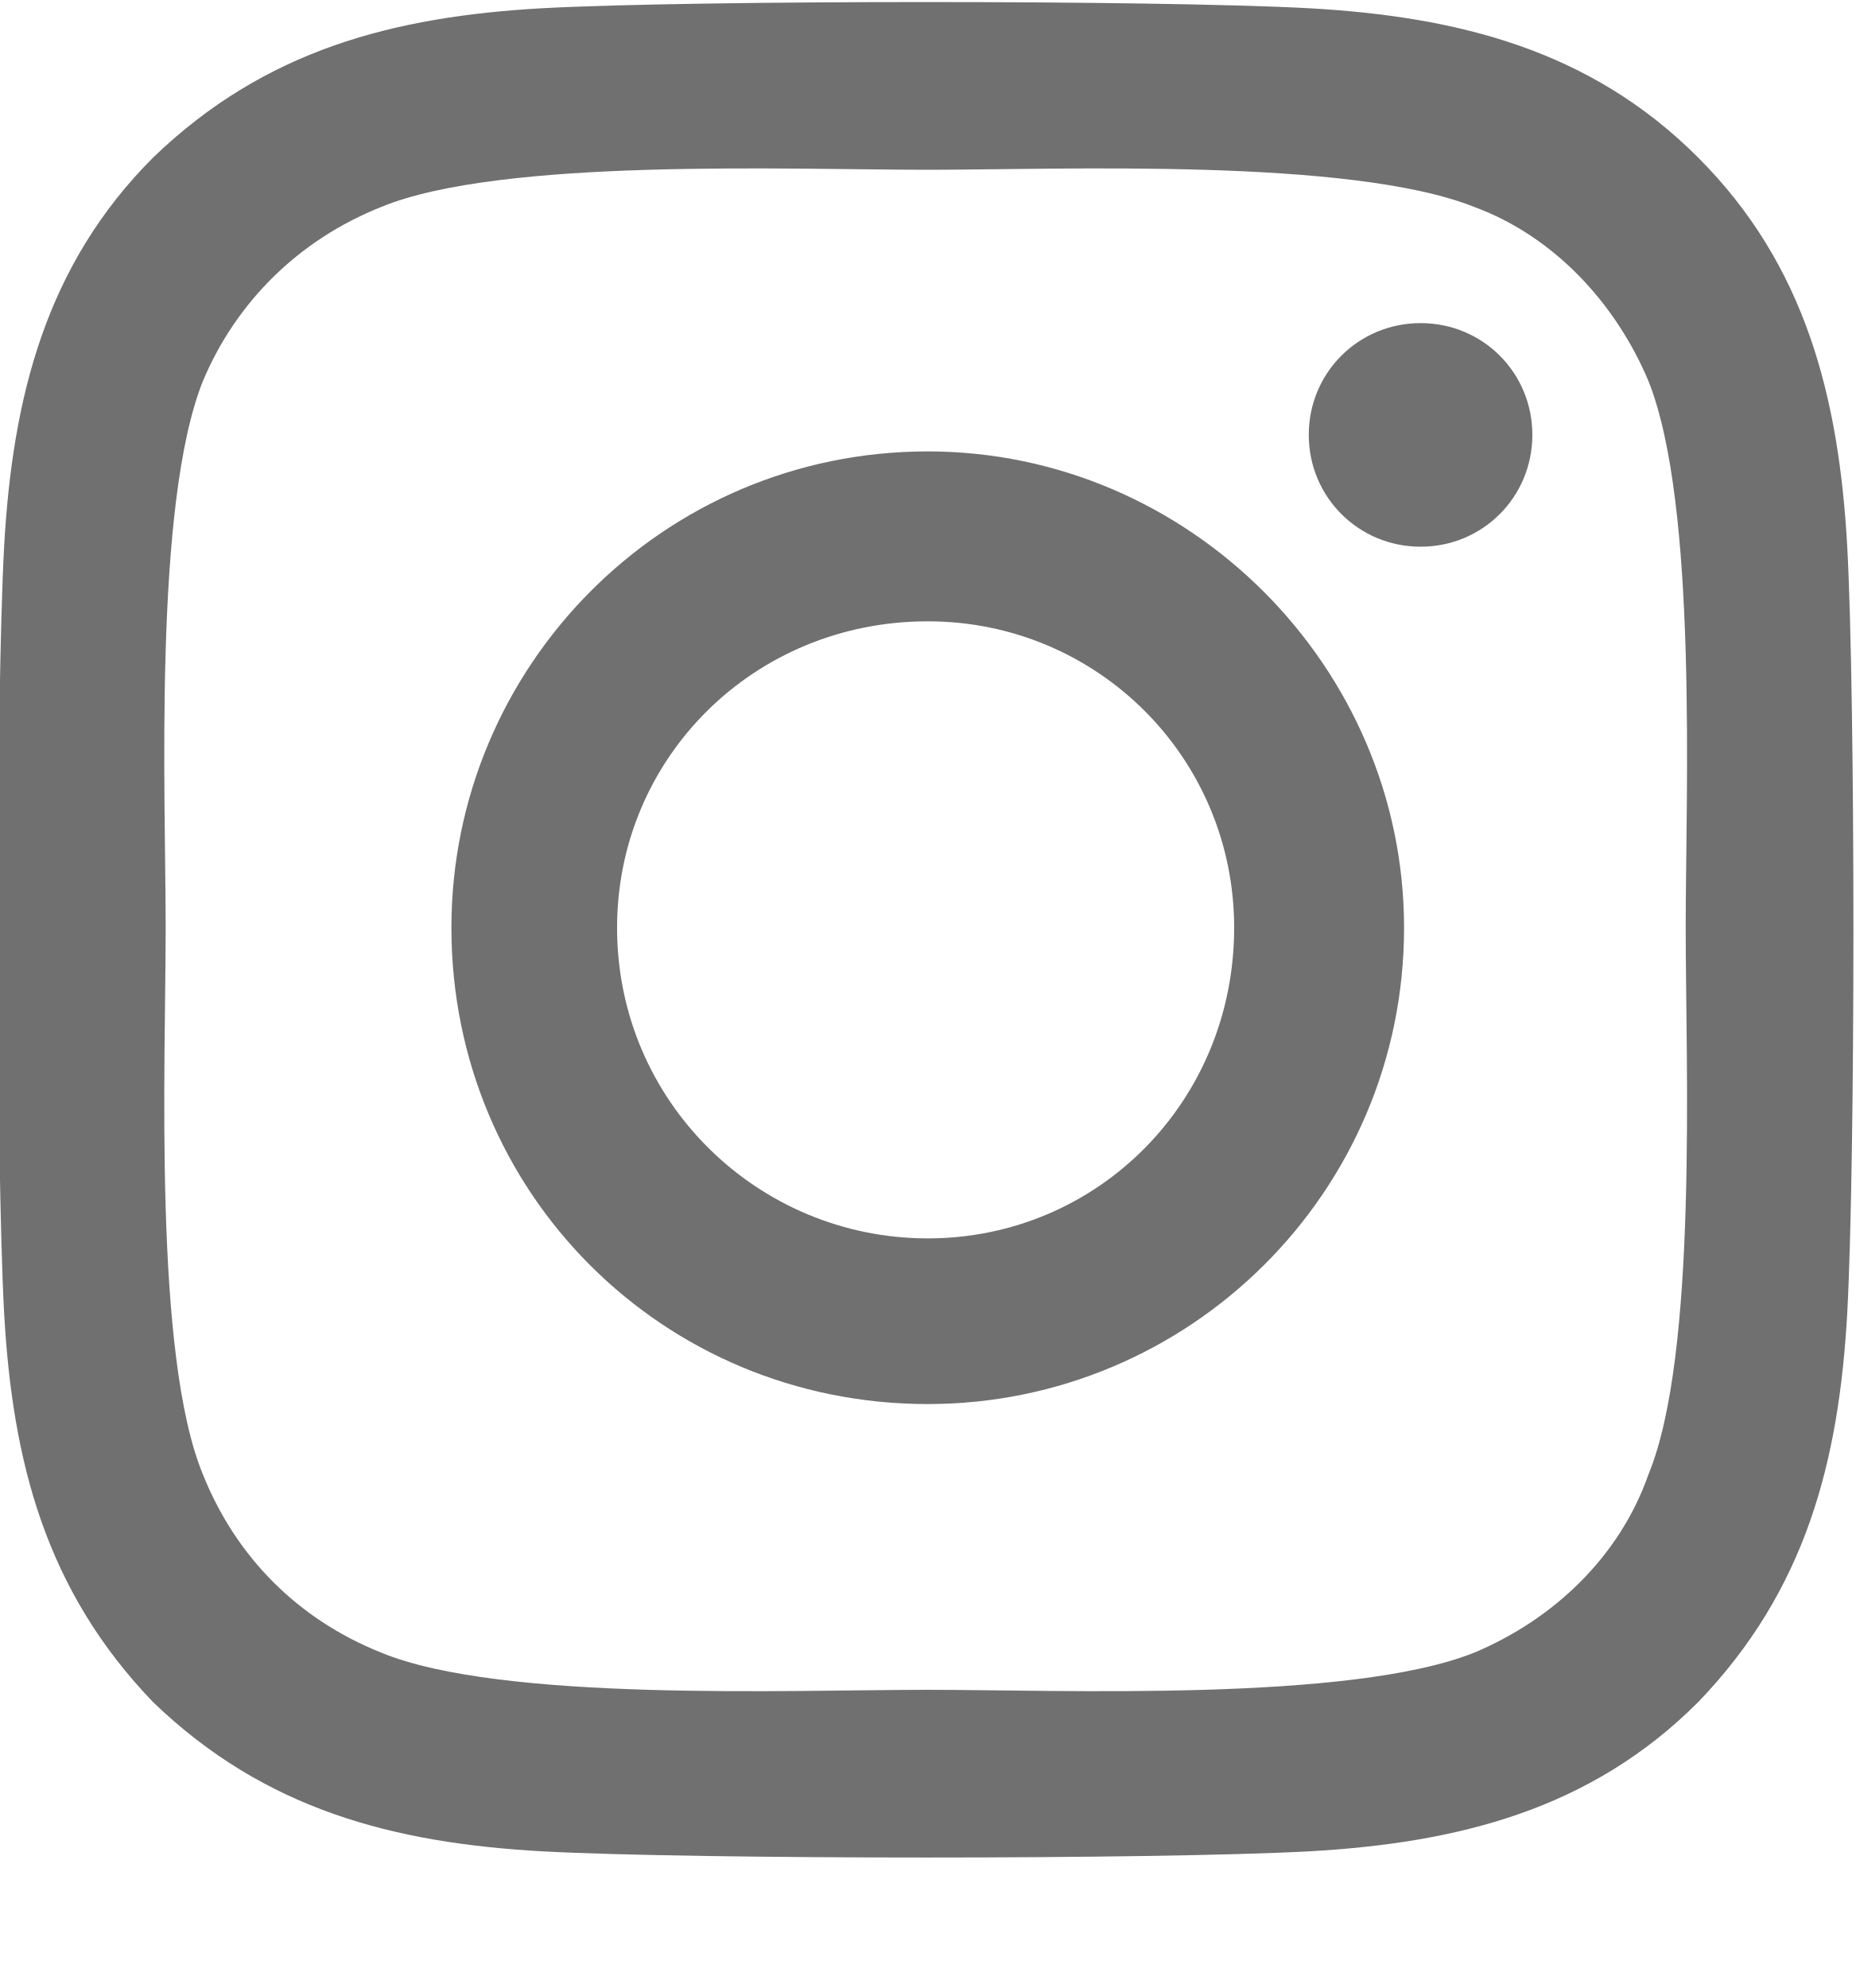
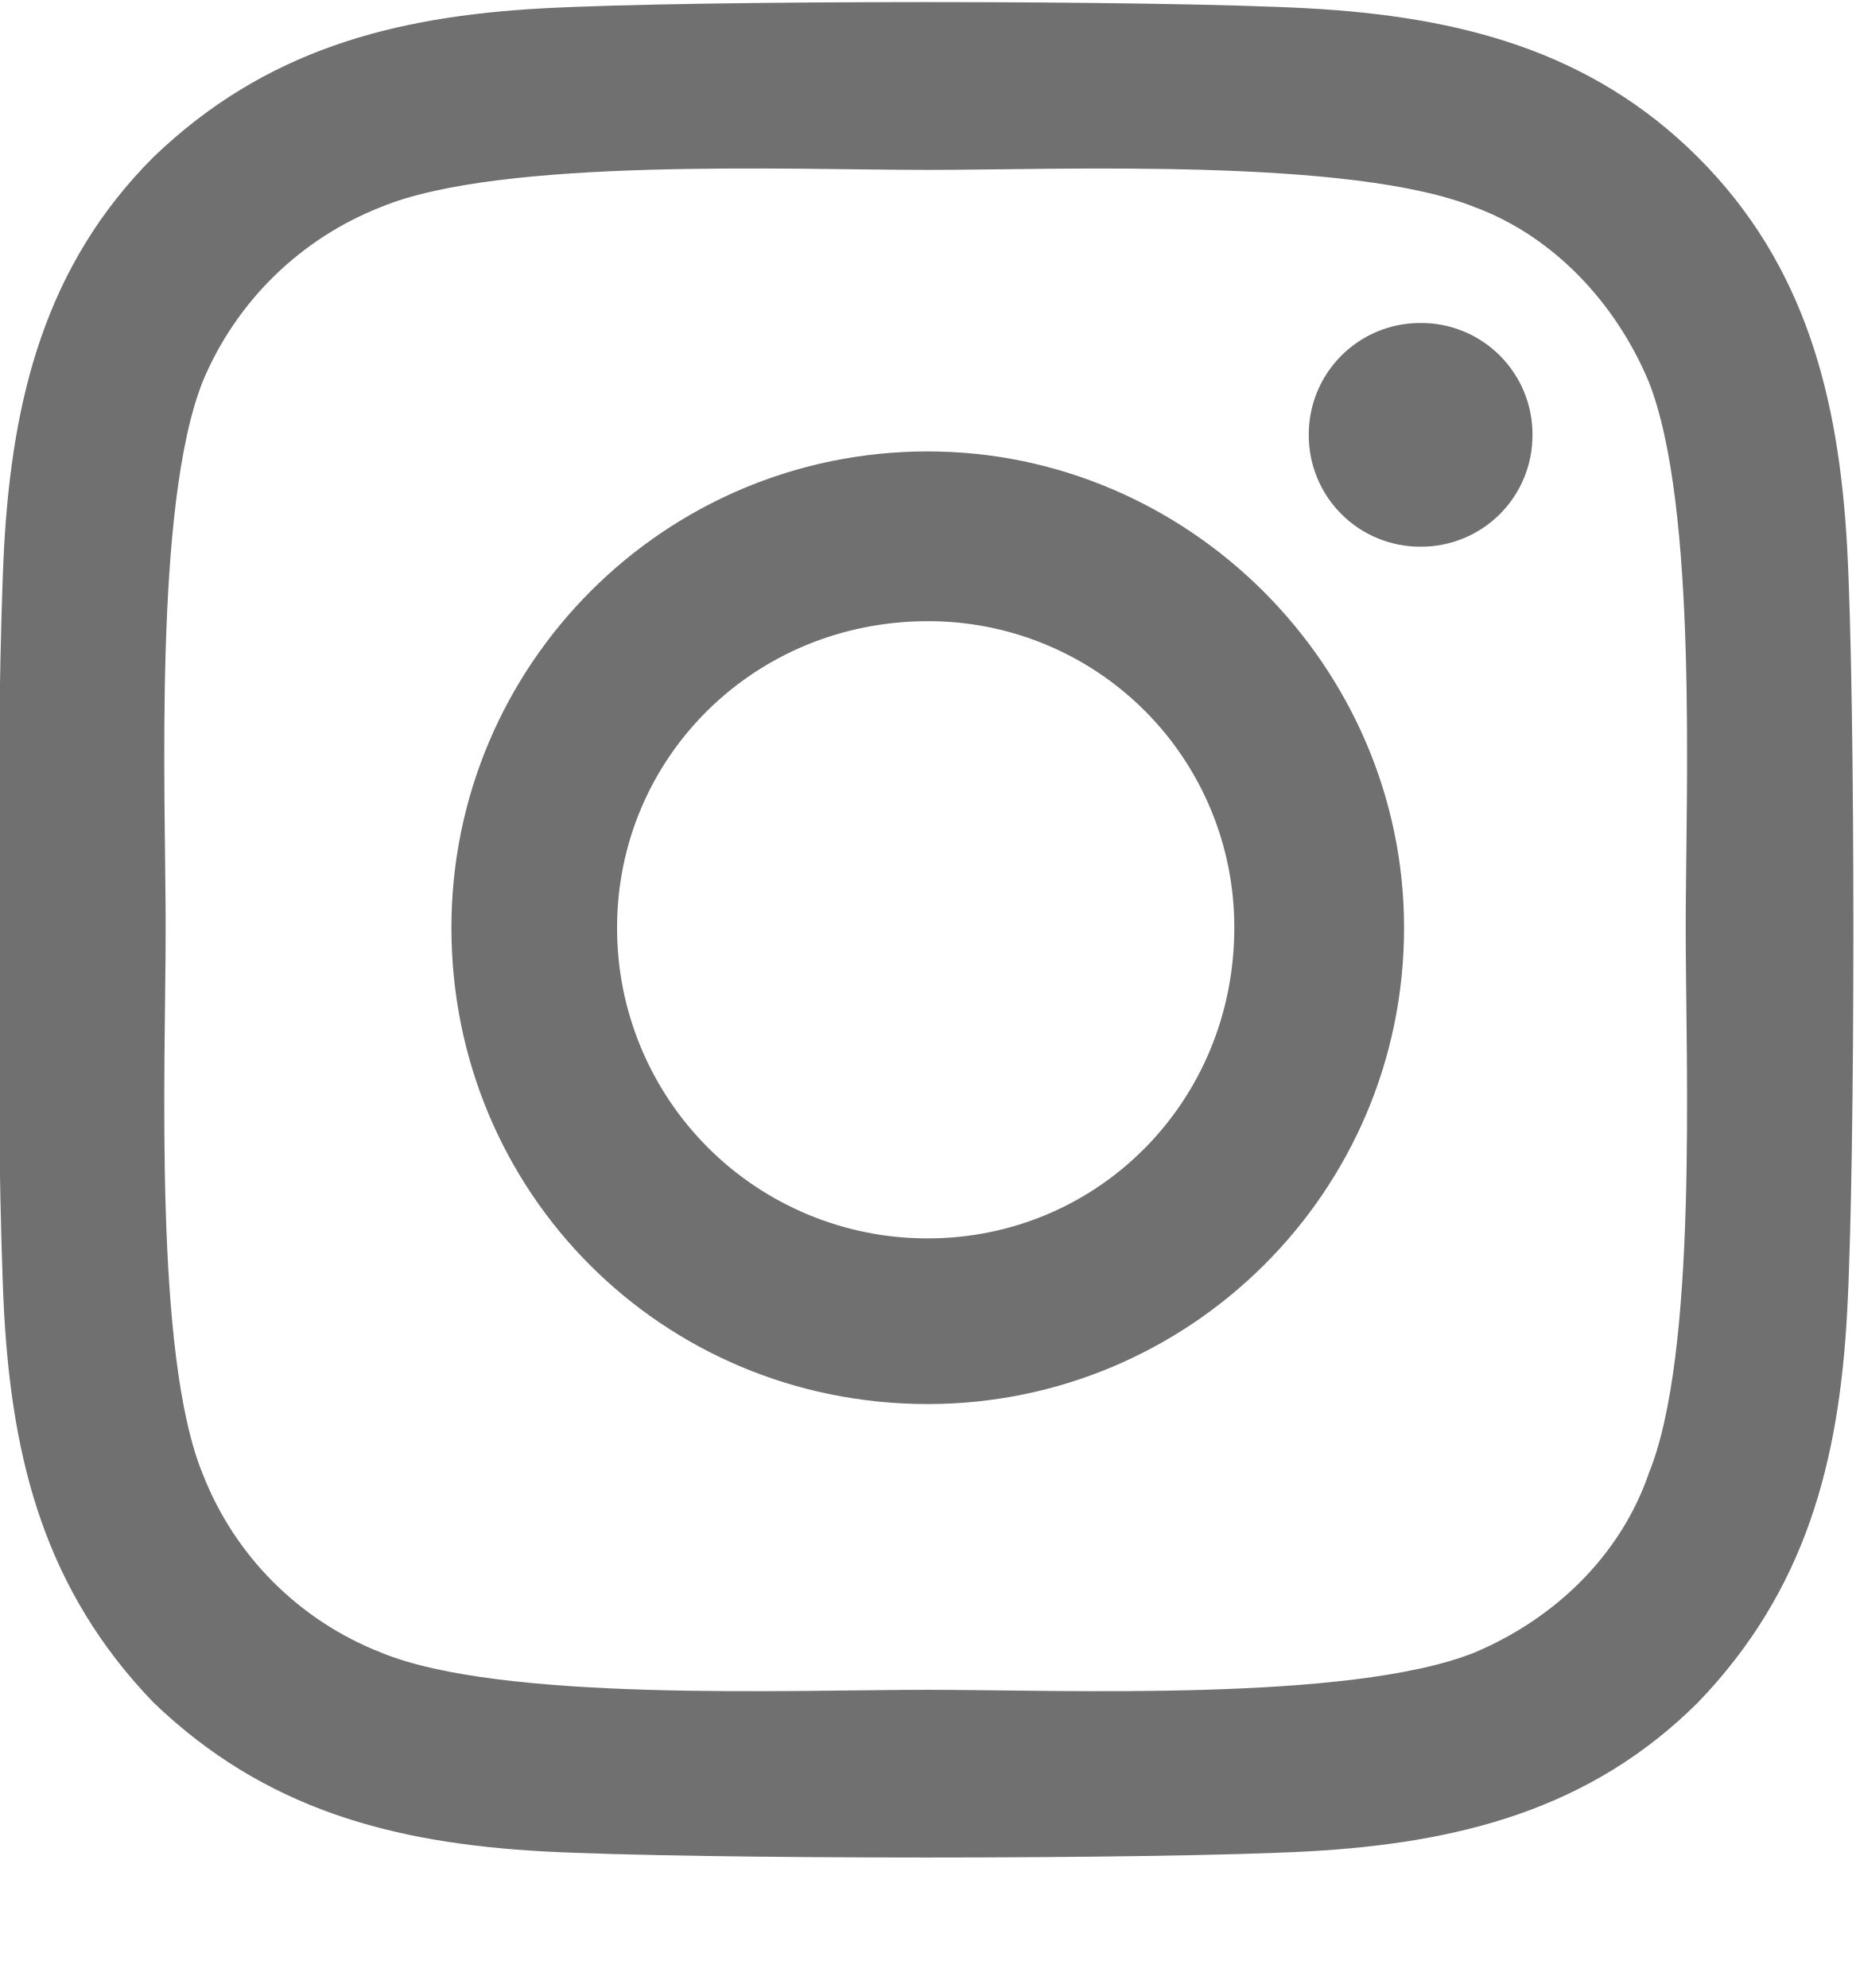
- <svg xmlns="http://www.w3.org/2000/svg" width="14" height="15" viewBox="0 0 14 15" fill="none">
-   <path d="M7 3.406C8.969 3.406 10.594 5.031 10.594 7C10.594 9 8.969 10.594 7 10.594C5 10.594 3.406 9 3.406 7C3.406 5.031 5 3.406 7 3.406ZM7 9.344C8.281 9.344 9.312 8.312 9.312 7C9.312 5.719 8.281 4.688 7 4.688C5.688 4.688 4.656 5.719 4.656 7C4.656 8.312 5.719 9.344 7 9.344ZM11.562 3.281C11.562 3.75 11.188 4.125 10.719 4.125C10.25 4.125 9.875 3.75 9.875 3.281C9.875 2.812 10.25 2.438 10.719 2.438C11.188 2.438 11.562 2.812 11.562 3.281ZM13.938 4.125C14 5.281 14 8.75 13.938 9.906C13.875 11.031 13.625 12 12.812 12.844C12 13.656 11 13.906 9.875 13.969C8.719 14.031 5.25 14.031 4.094 13.969C2.969 13.906 2 13.656 1.156 12.844C0.344 12 0.094 11.031 0.031 9.906C-0.031 8.75 -0.031 5.281 0.031 4.125C0.094 3 0.344 2 1.156 1.188C2 0.375 2.969 0.125 4.094 0.062C5.25 0 8.719 0 9.875 0.062C11 0.125 12 0.375 12.812 1.188C13.625 2 13.875 3 13.938 4.125ZM12.438 11.125C12.812 10.219 12.719 8.031 12.719 7C12.719 6 12.812 3.812 12.438 2.875C12.188 2.281 11.719 1.781 11.125 1.562C10.188 1.188 8 1.281 7 1.281C5.969 1.281 3.781 1.188 2.875 1.562C2.25 1.812 1.781 2.281 1.531 2.875C1.156 3.812 1.25 6 1.25 7C1.25 8.031 1.156 10.219 1.531 11.125C1.781 11.75 2.25 12.219 2.875 12.469C3.781 12.844 5.969 12.75 7 12.75C8 12.75 10.188 12.844 11.125 12.469C11.719 12.219 12.219 11.75 12.438 11.125Z" fill="#707070" />
+ <svg xmlns="http://www.w3.org/2000/svg" width="14" height="15" fill="none">
+   <path d="M7 3.406c1.969 0 3.594 1.625 3.594 3.594 0 2-1.625 3.594-3.594 3.594C5 10.594 3.406 9 3.406 7A3.594 3.594 0 017 3.406zm0 5.938c1.281 0 2.313-1.031 2.313-2.344A2.307 2.307 0 007 4.687C5.687 4.688 4.656 5.72 4.656 7A2.34 2.34 0 007 9.344zm4.563-6.063a.84.84 0 01-.844.844.84.84 0 01-.844-.844.84.84 0 01.844-.844.84.84 0 01.844.844zm2.374.844c.063 1.156.063 4.625 0 5.781-.062 1.125-.312 2.094-1.124 2.938-.813.812-1.813 1.062-2.938 1.125-1.156.062-4.625.062-5.781 0-1.125-.063-2.094-.313-2.938-1.125C.344 12 .094 11.03.031 9.906-.03 8.75-.03 5.281.031 4.125.094 3 .344 2 1.156 1.187 2 .375 2.97.125 4.094.063 5.25 0 8.719 0 9.875.063 11 .126 12 .376 12.813 1.188 13.624 2 13.874 3 13.937 4.126zm-1.5 7c.376-.906.282-3.094.282-4.125 0-1 .094-3.188-.281-4.125-.25-.594-.72-1.094-1.313-1.313C10.187 1.188 8 1.282 7 1.282c-1.031 0-3.219-.095-4.125.28a2.41 2.41 0 00-1.344 1.313C1.156 3.813 1.25 6 1.25 7c0 1.031-.094 3.219.281 4.125a2.37 2.37 0 001.344 1.344c.906.375 3.094.281 4.125.281 1 0 3.188.094 4.125-.281.594-.25 1.094-.719 1.313-1.344z" fill="#707070" />
</svg>
